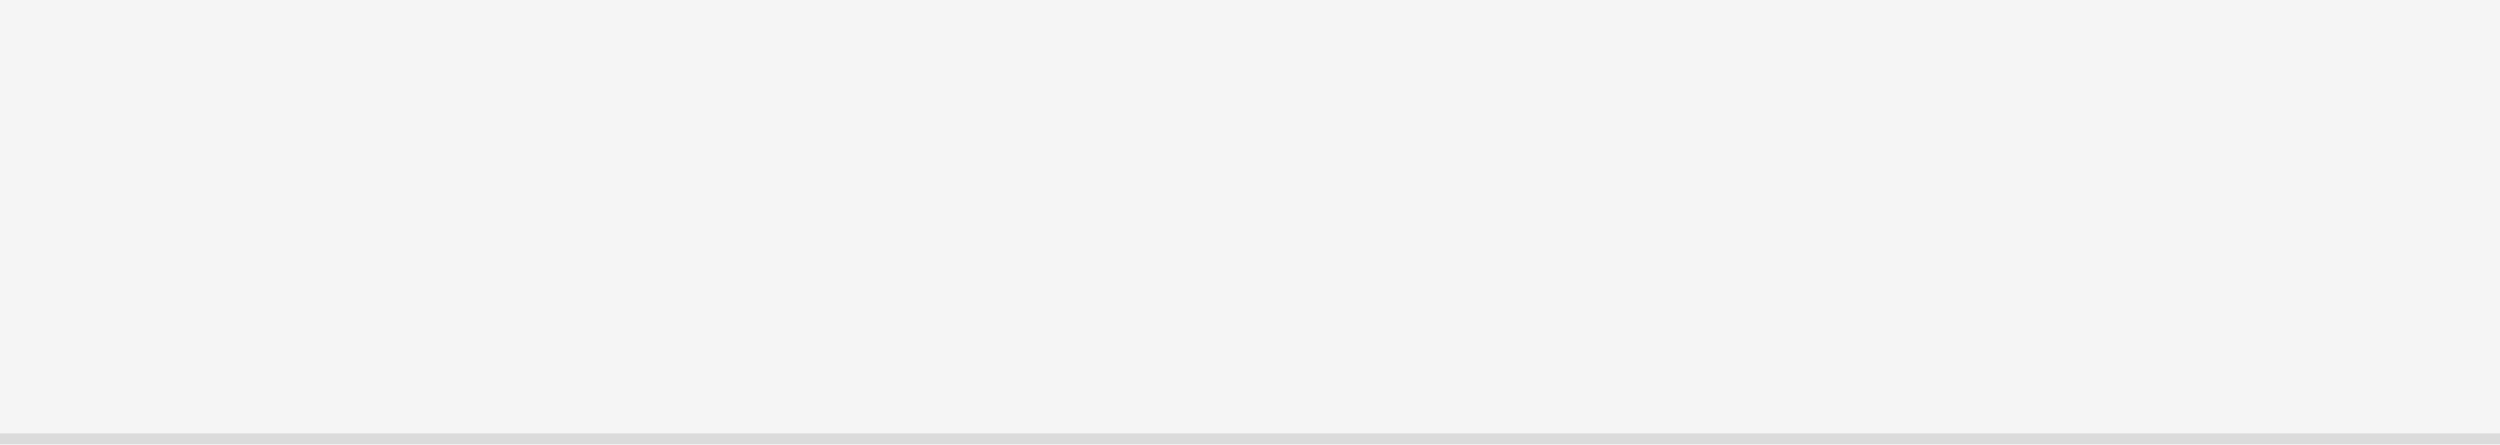
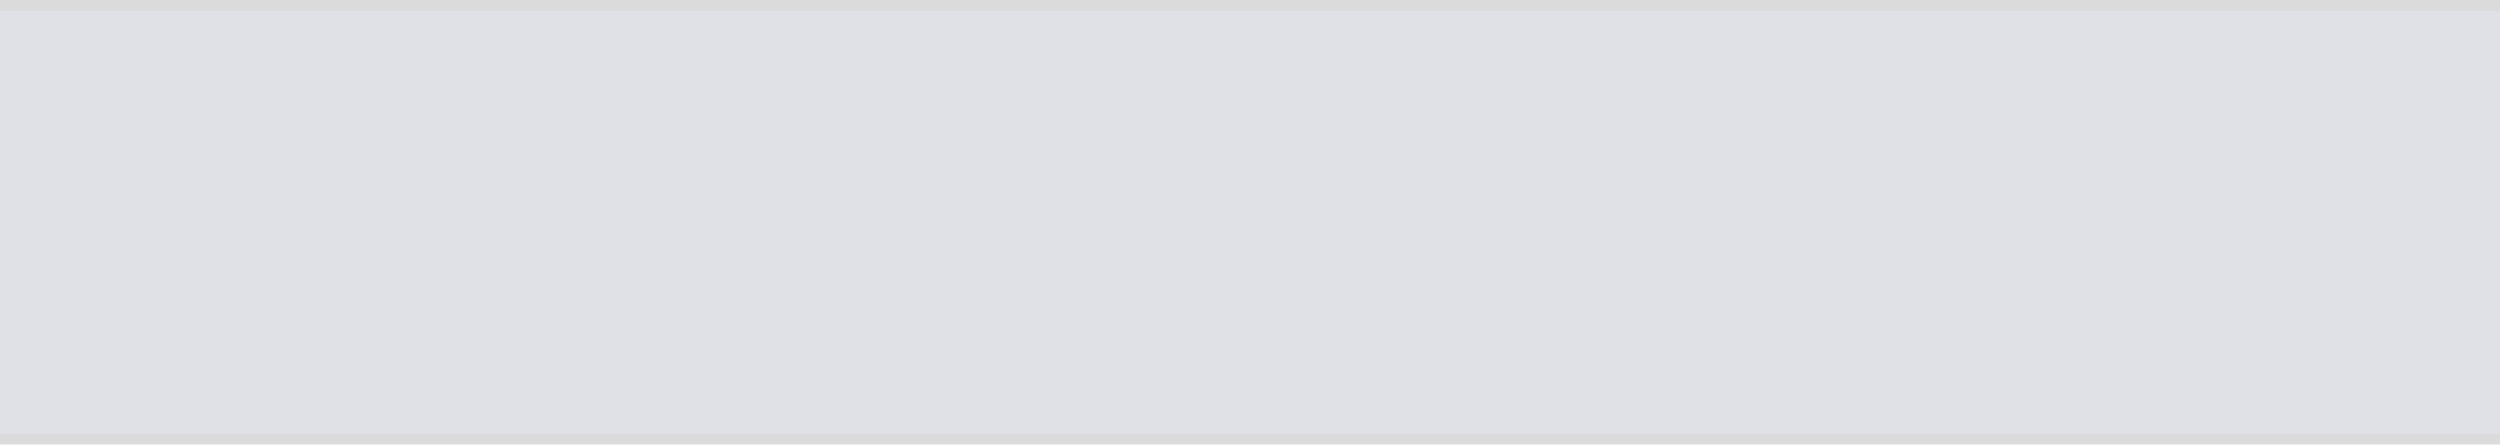
<svg xmlns="http://www.w3.org/2000/svg" version="1.1" width="225px" height="40px">
-   <g transform="matrix(1 0 0 1 -1001 -283 )">
-     <path d="M 1001 283  L 1226 283  L 1226 322  L 1001 322  L 1001 283  Z " fill-rule="nonzero" fill="#f5f5f5" stroke="none" />
-     <path d="M 1226 322.5  L 1001 322.5  " stroke-width="1" stroke="#999999" fill="none" stroke-opacity="0.349" />
+   <g transform="matrix(1 0 0 1 -1001 -203 )">
+     <path d="M 1001 204  L 1226 204  L 1226 242  L 1001 242  L 1001 204  Z " fill-rule="nonzero" fill="#dfe1e6" stroke="none" />
+     <path d="M 1001 203.5  L 1226 203.5  M 1226 242.5  L 1001 242.5  " stroke-width="1" stroke="#999999" fill="none" stroke-opacity="0.349" />
  </g>
</svg>
